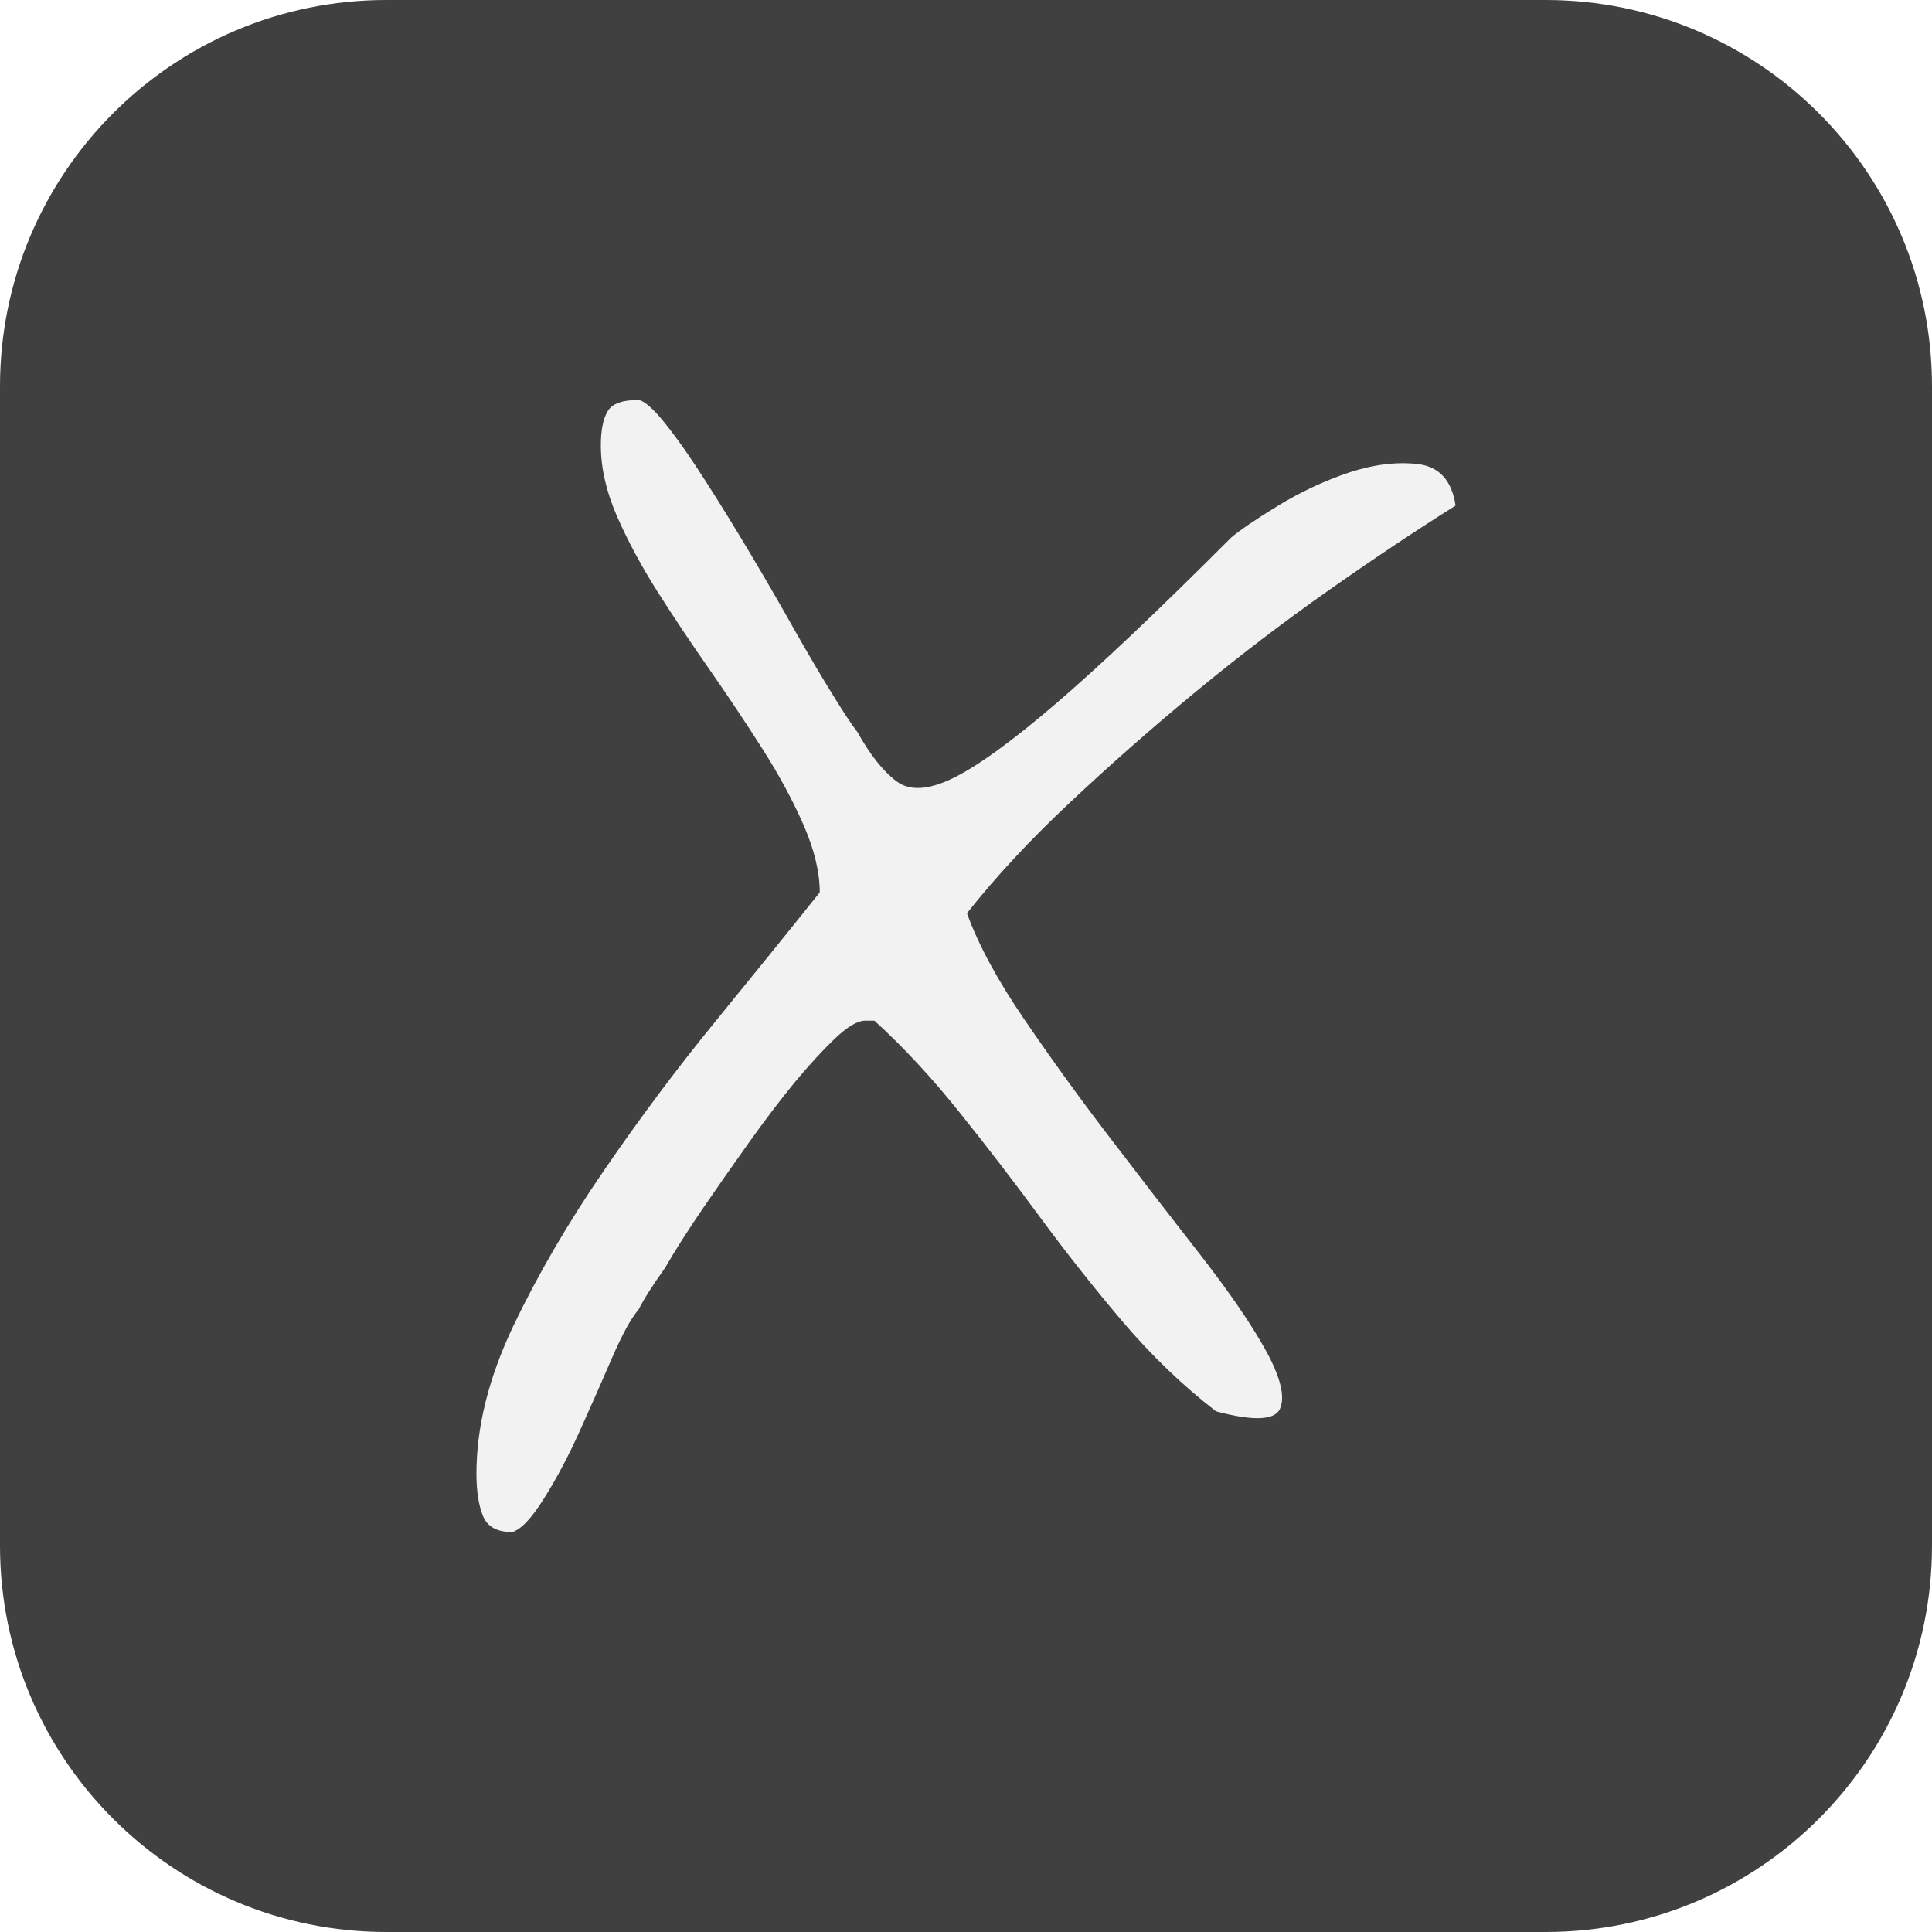
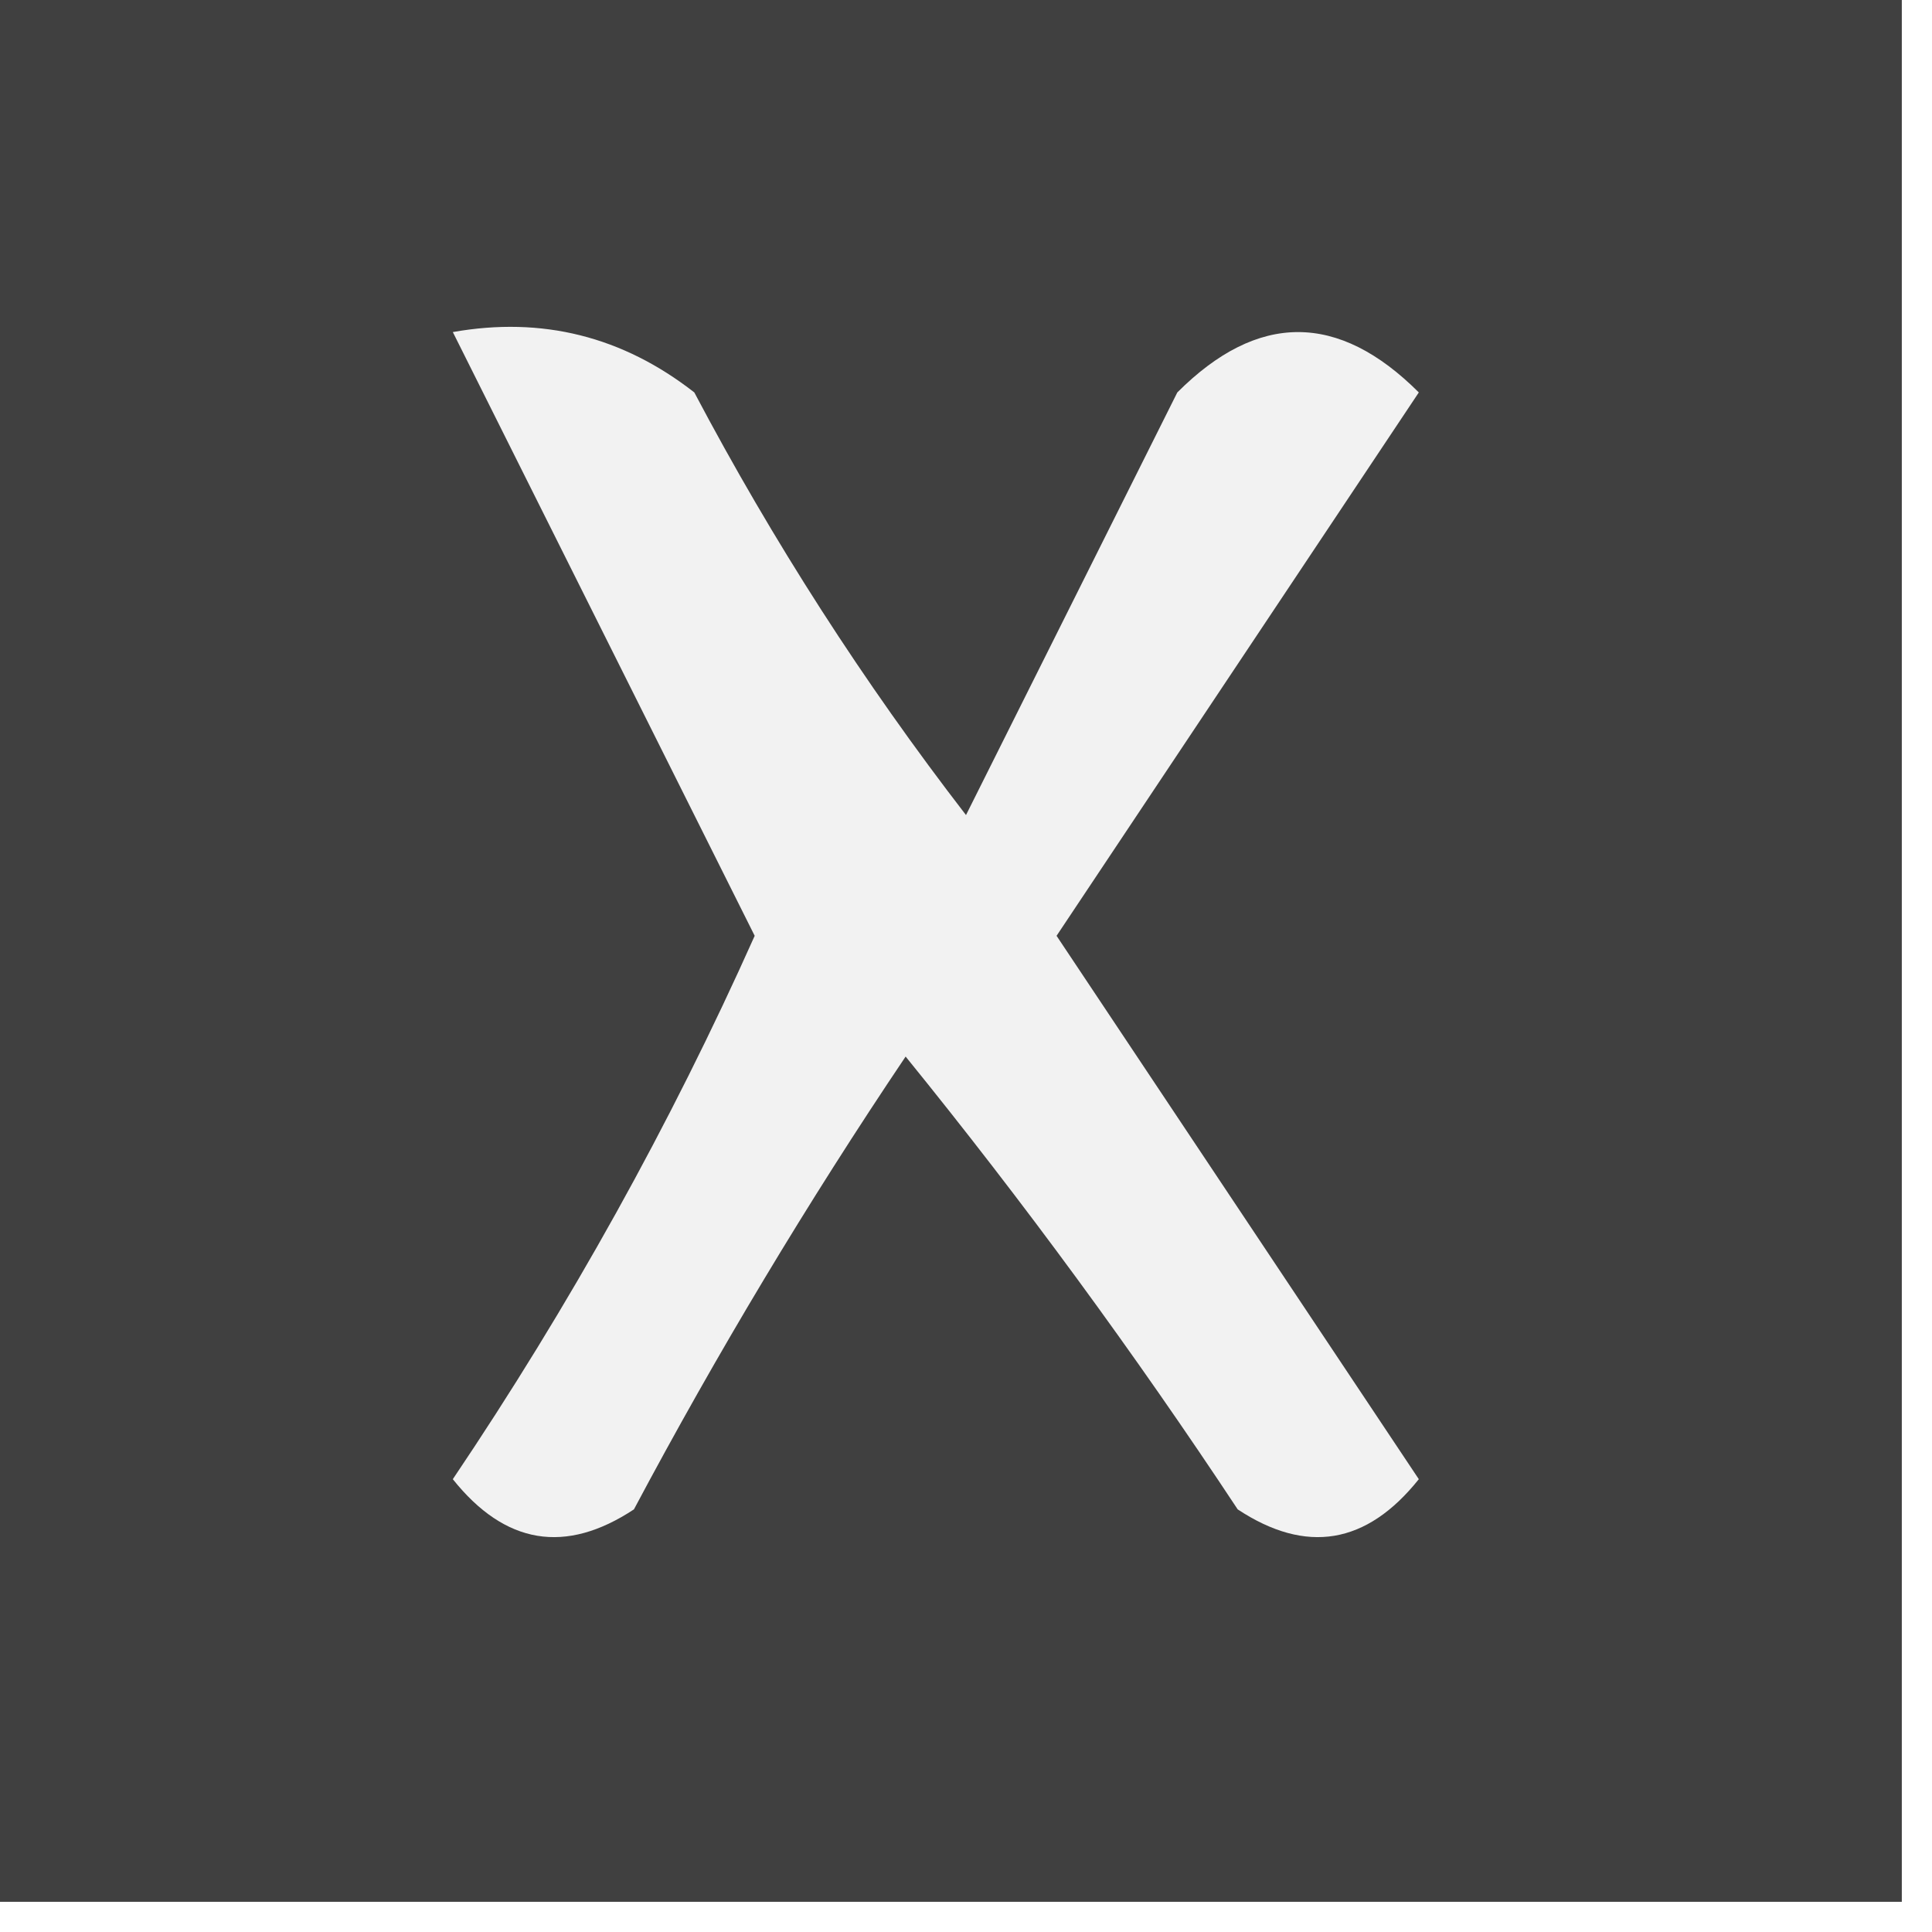
- <svg xmlns="http://www.w3.org/2000/svg" width="256" height="256" viewBox="0 0 100 100">
+ <svg xmlns="http://www.w3.org/2000/svg" version="1.1" aria-labelledby="title" role="img">
  <style>
        @media (prefers-color-scheme: dark) {
-             rect {
-                 fill: #f2f2f2;
+             .background {
+                 fill: hsl(0 0% 87%);
            }
-             path {
-                 fill: #404040;
+             .text {
+                 fill: hsl(0 0% 25%);
            }
        }
    </style>
-   <rect width="100" height="100" rx="20" fill="#404040" />
-   <path fill="#f2f2f2" d="M24.66 76.27L24.66 76.27Q24.66 72.66 26.56 68.65Q28.47 64.65 31.25 60.60Q34.03 56.54 37.06 52.83Q40.09 49.12 42.43 46.19L42.43 46.19Q42.43 44.63 41.60 42.72Q40.77 40.82 39.50 38.82Q38.23 36.82 36.77 34.72Q35.30 32.62 34.03 30.62Q32.76 28.61 31.93 26.71Q31.10 24.80 31.10 23.05L31.10 23.05Q31.10 21.88 31.45 21.29Q31.79 20.70 33.06 20.70L33.06 20.70Q33.54 20.80 34.47 21.97Q35.40 23.14 36.52 24.90Q37.65 26.66 38.87 28.71Q40.09 30.76 41.16 32.67Q42.24 34.57 43.12 35.99Q43.99 37.40 44.38 37.89L44.38 37.89Q45.36 39.65 46.39 40.43Q47.41 41.21 49.32 40.28Q51.22 39.36 54.64 36.43Q58.06 33.50 63.72 27.83L63.72 27.83Q64.40 27.25 66.16 26.17Q67.92 25.10 69.82 24.46Q71.73 23.83 73.39 24.02Q75.05 24.22 75.34 26.17L75.34 26.17Q72.22 28.13 68.75 30.57Q65.28 33.01 61.91 35.79Q58.54 38.57 55.42 41.50Q52.29 44.43 50.05 47.27L50.05 47.27Q50.93 49.71 53.03 52.78Q55.13 55.86 57.52 58.98Q59.91 62.11 62.16 64.99Q64.40 67.87 65.53 69.92Q66.65 71.97 66.26 72.90Q65.87 73.83 62.94 73.05L62.94 73.05Q60.40 71.09 58.15 68.46Q55.91 65.82 53.86 63.04Q51.81 60.25 49.66 57.57Q47.51 54.88 45.26 52.83L45.26 52.83L44.78 52.83Q44.19 52.83 43.21 53.76Q42.24 54.69 41.11 56.05Q39.99 57.42 38.77 59.13Q37.55 60.84 36.38 62.55Q35.21 64.26 34.42 65.63L34.42 65.63Q33.45 66.99 33.06 67.77L33.06 67.77Q32.47 68.46 31.69 70.26Q30.91 72.07 30.03 74.02Q29.15 75.98 28.17 77.54Q27.20 79.10 26.51 79.30L26.51 79.30Q25.34 79.30 25 78.47Q24.66 77.64 24.66 76.27Z" />
+   <g>
+     <path class="background" fill="hsl(0 0% 25%)" d="M -0.5,-0.5 C 10.167,-0.5 20.833,-0.5 31.5,-0.5C 31.5,10.167 31.5,20.833 31.5,31.5C 20.833,31.5 10.167,31.5 -0.5,31.5C -0.5,20.833 -0.5,10.167 -0.5,-0.5 Z" />
+   </g>
+   <g>
+     <path class="text" fill="hsl(0 0% 95%)" d="M 7.5,5.5 C 8.978,5.238 10.311,5.571 11.5,6.5C 12.803,8.968 14.303,11.301 16,13.5C 17.167,11.167 18.333,8.833 19.5,6.5C 20.833,5.167 22.167,5.167 23.5,6.5C 21.5,9.5 19.5,12.5 17.5,15.5C 19.5,18.5 21.5,21.5 23.5,24.5C 22.635,25.583 21.635,25.749 20.5,25C 18.789,22.411 16.956,19.911 15,17.5C 13.374,19.917 11.874,22.417 10.5,25C 9.365,25.749 8.365,25.583 7.5,24.5C 9.437,21.624 11.104,18.624 12.5,15.5C 10.825,12.15 9.158,8.816 7.5,5.5 Z" />
+   </g>
</svg>
